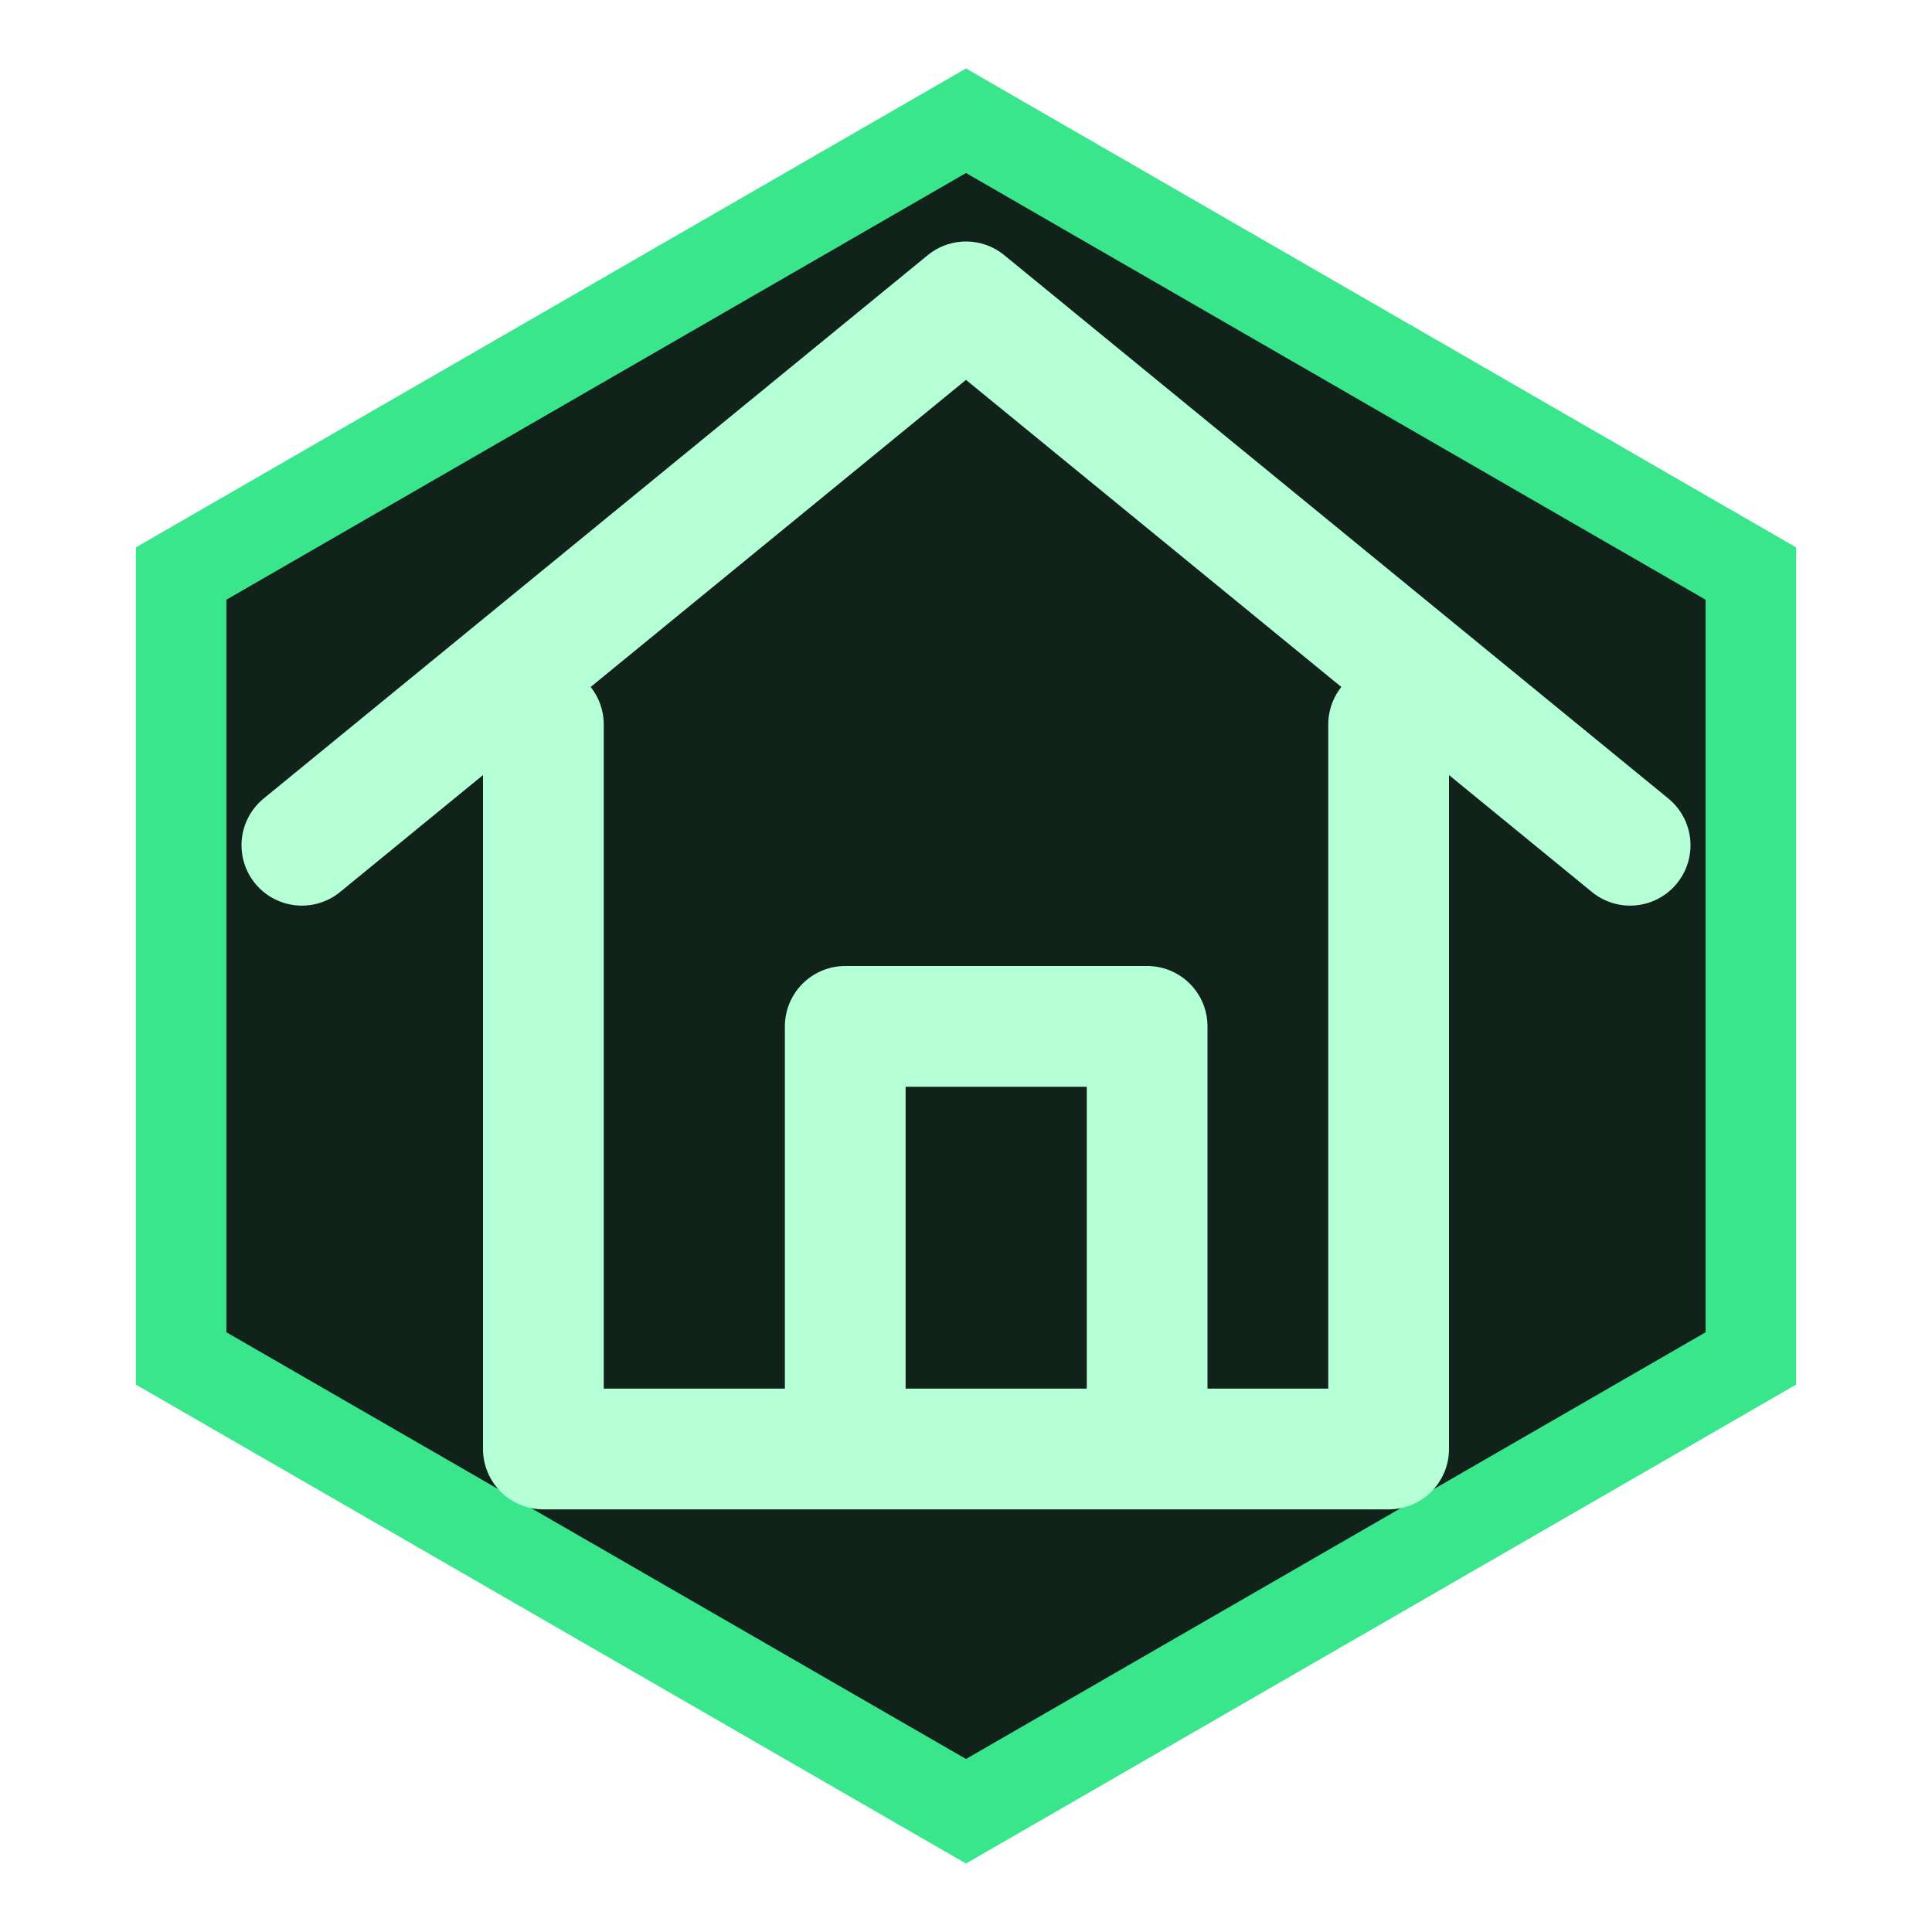
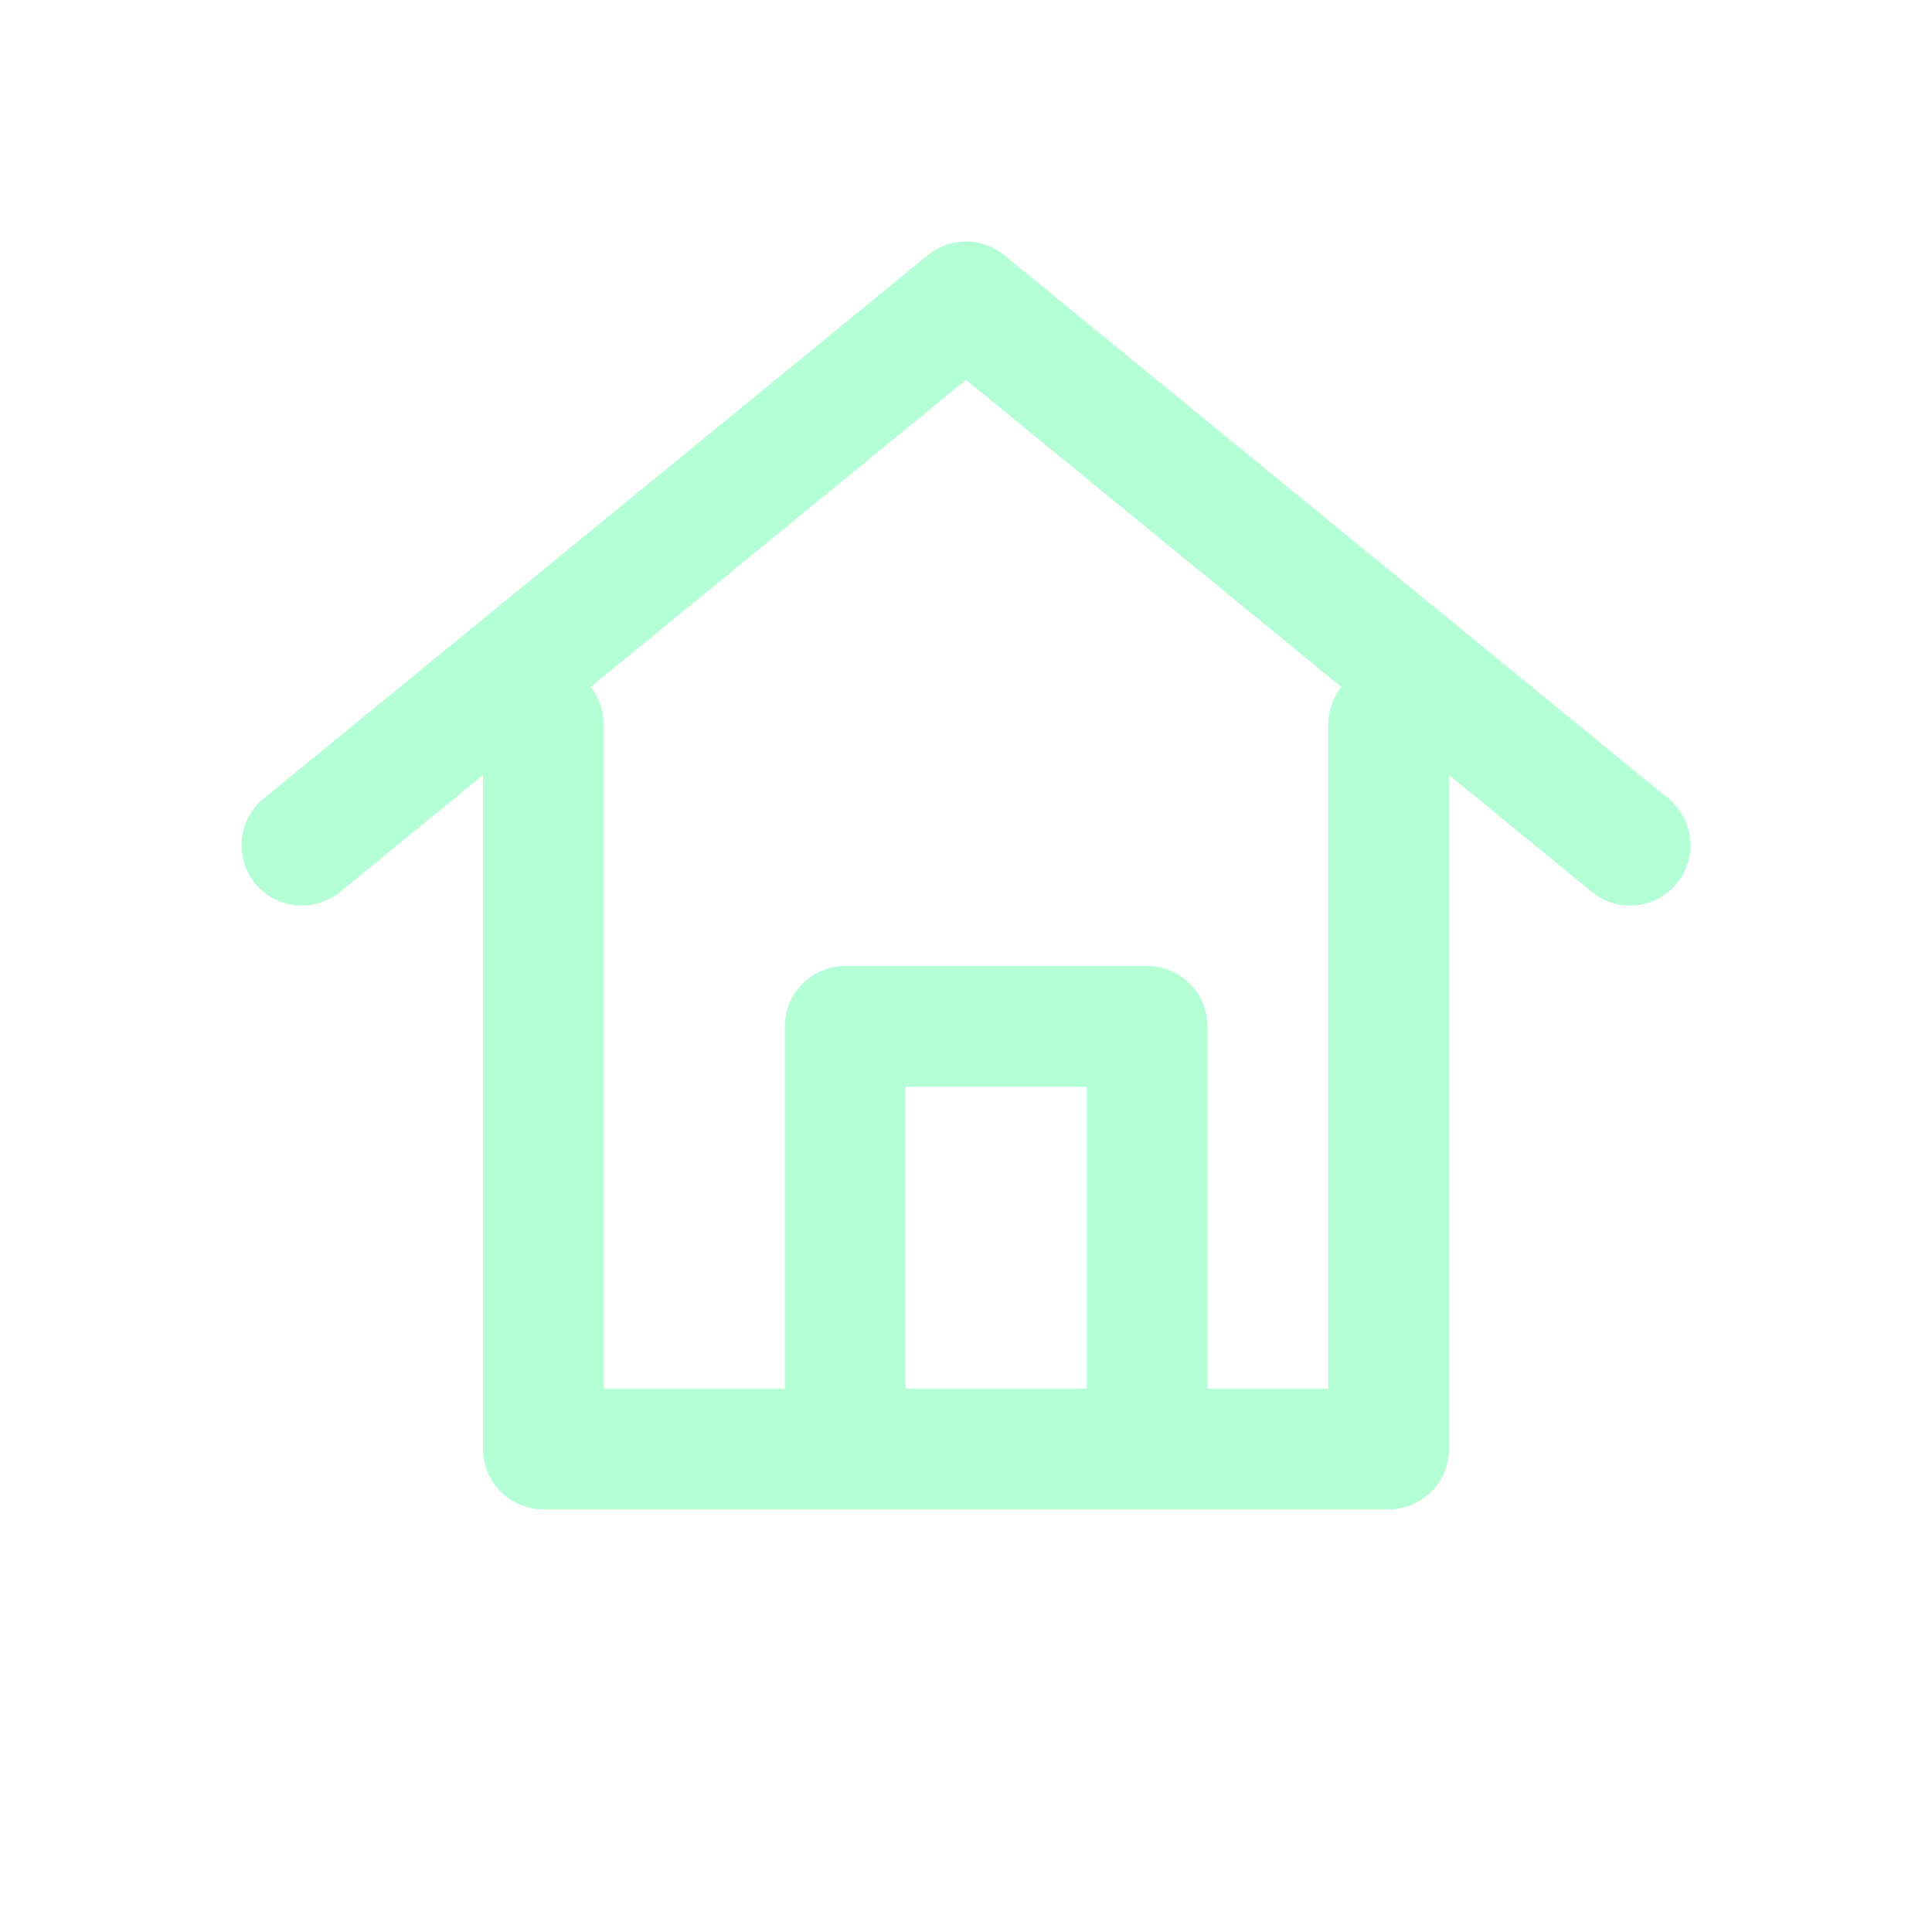
<svg xmlns="http://www.w3.org/2000/svg" viewBox="0 0 32 32">
-   <path d="M16 2 29 9.5v13L16 30 3 22.5v-13z" fill="#10221a" stroke="#39e68c" stroke-width="1.5" />
  <g fill="none" stroke="#b5ffd7" stroke-width="2" stroke-linecap="round" stroke-linejoin="round">
    <path d="m5 14 11-9 11 9m-18-2v12h14V12m-9 12v-7h5v7" />
  </g>
</svg>
